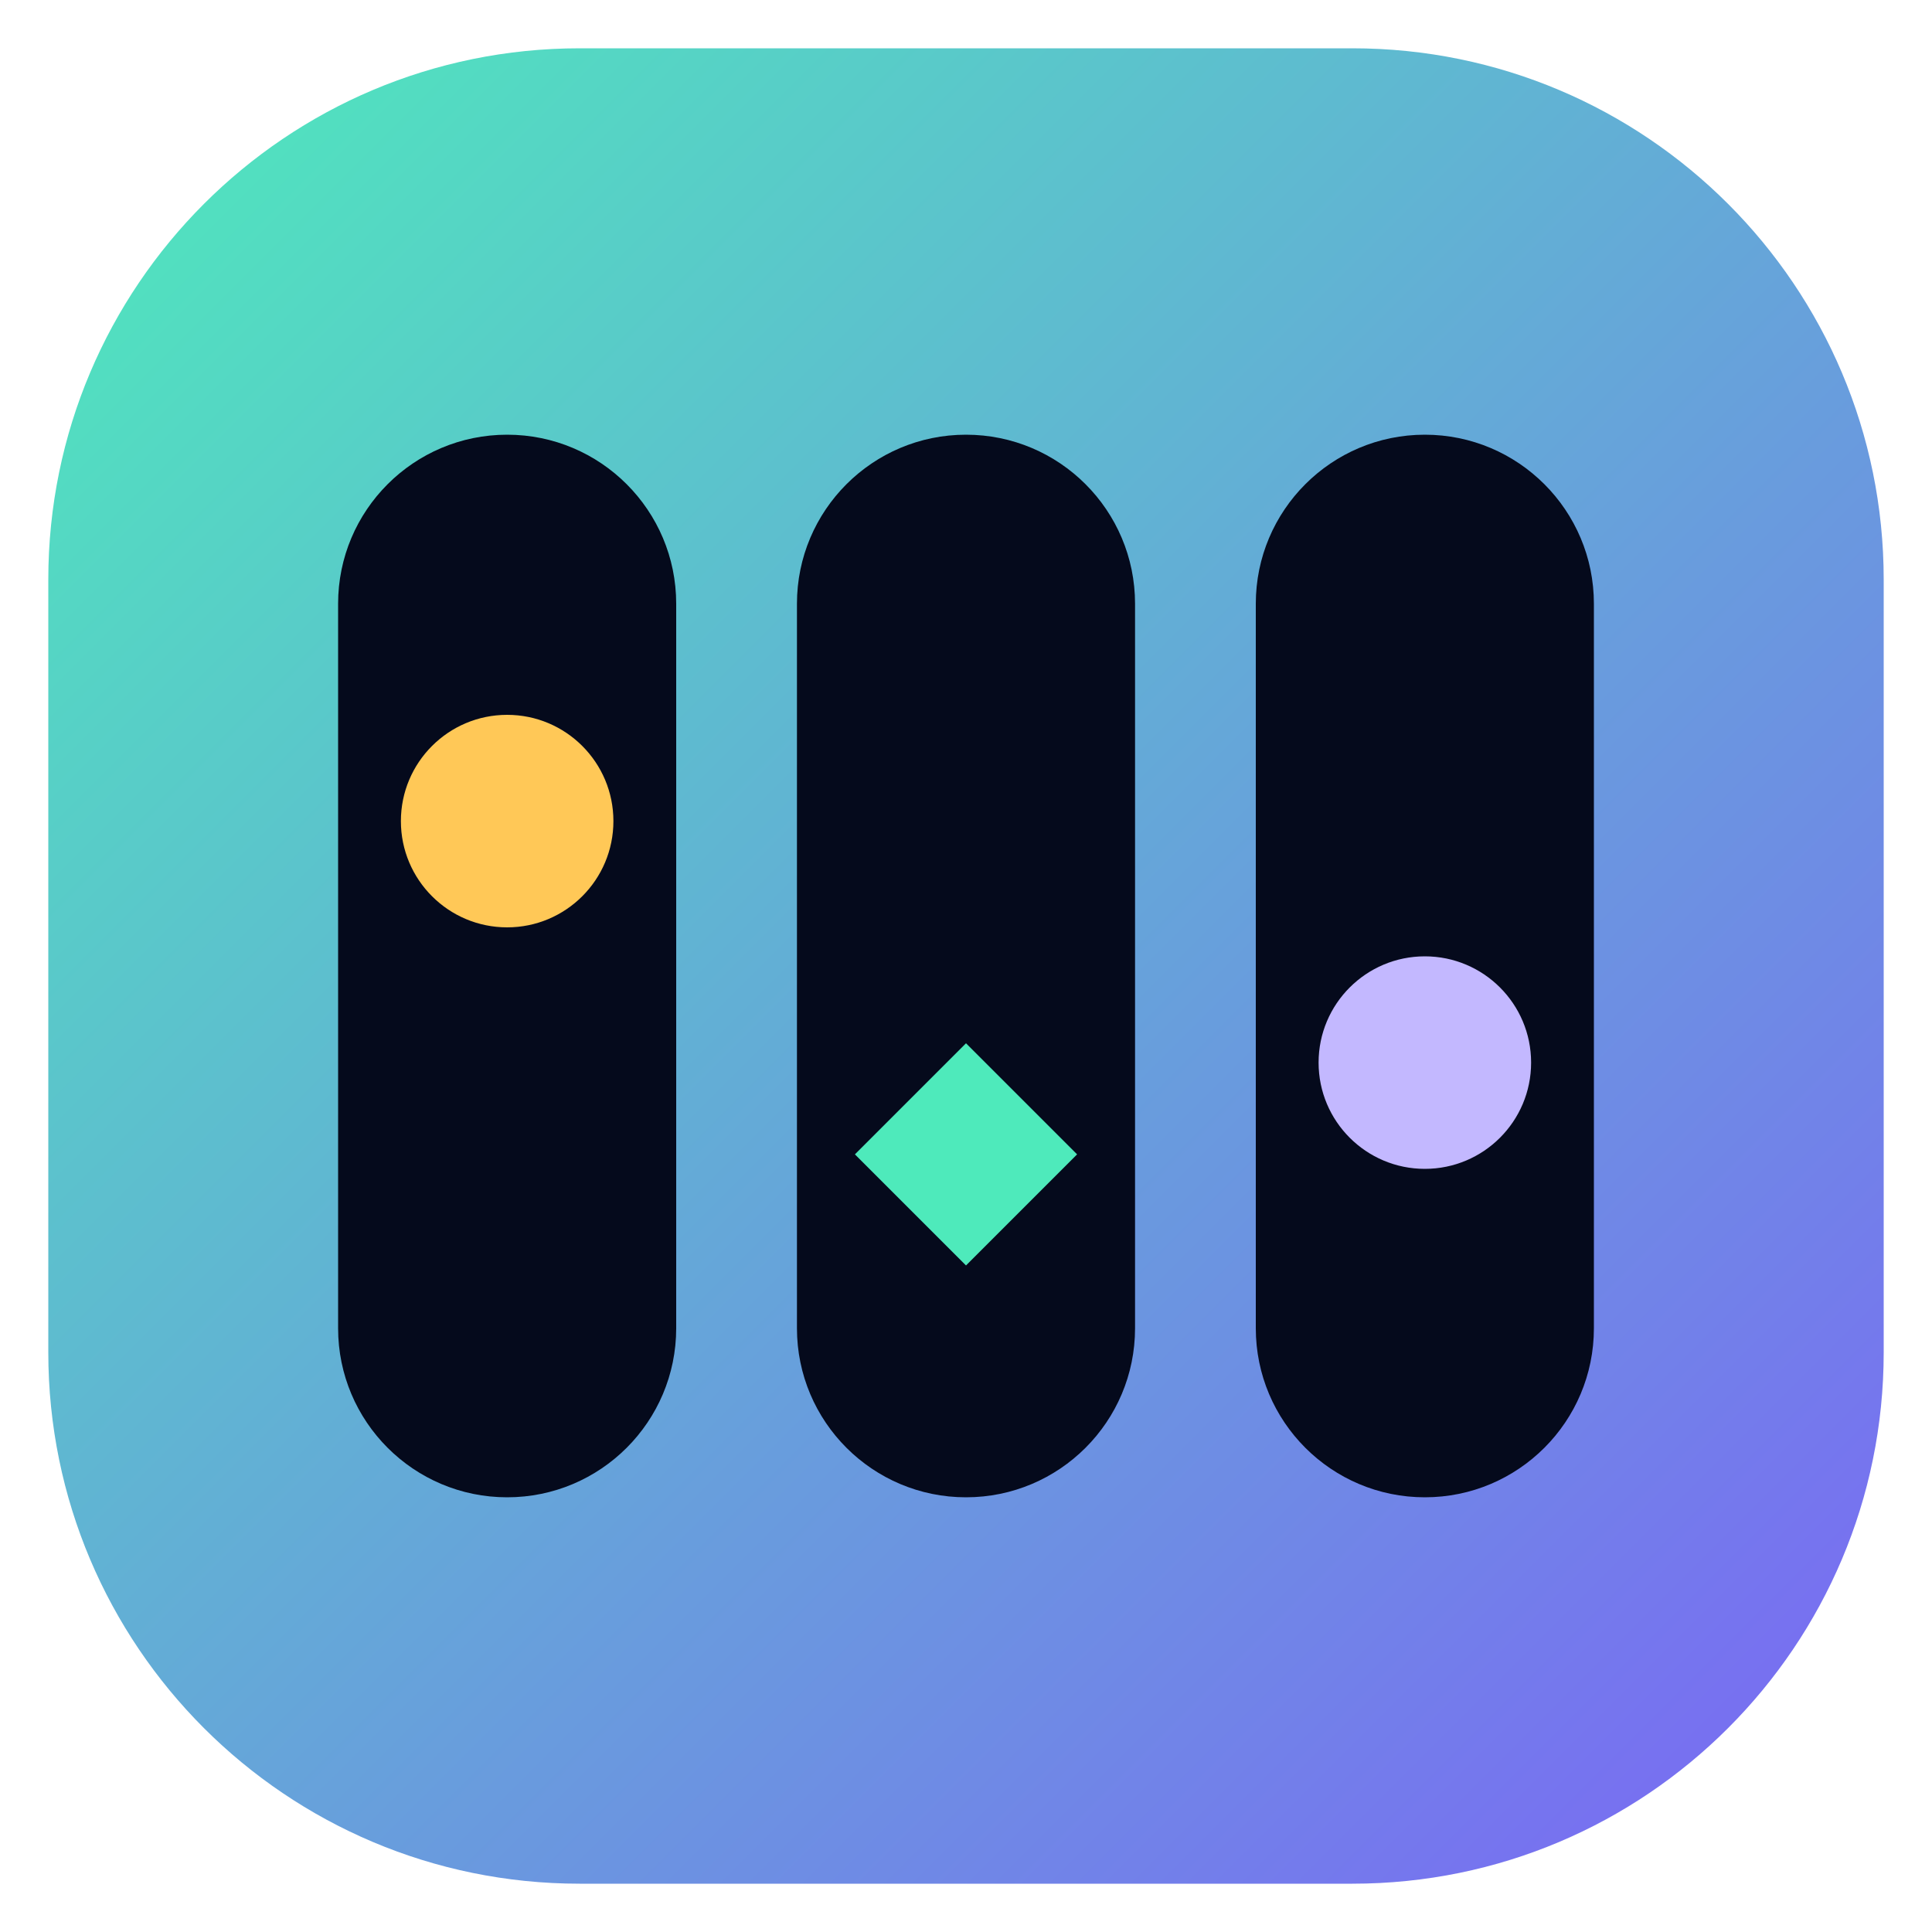
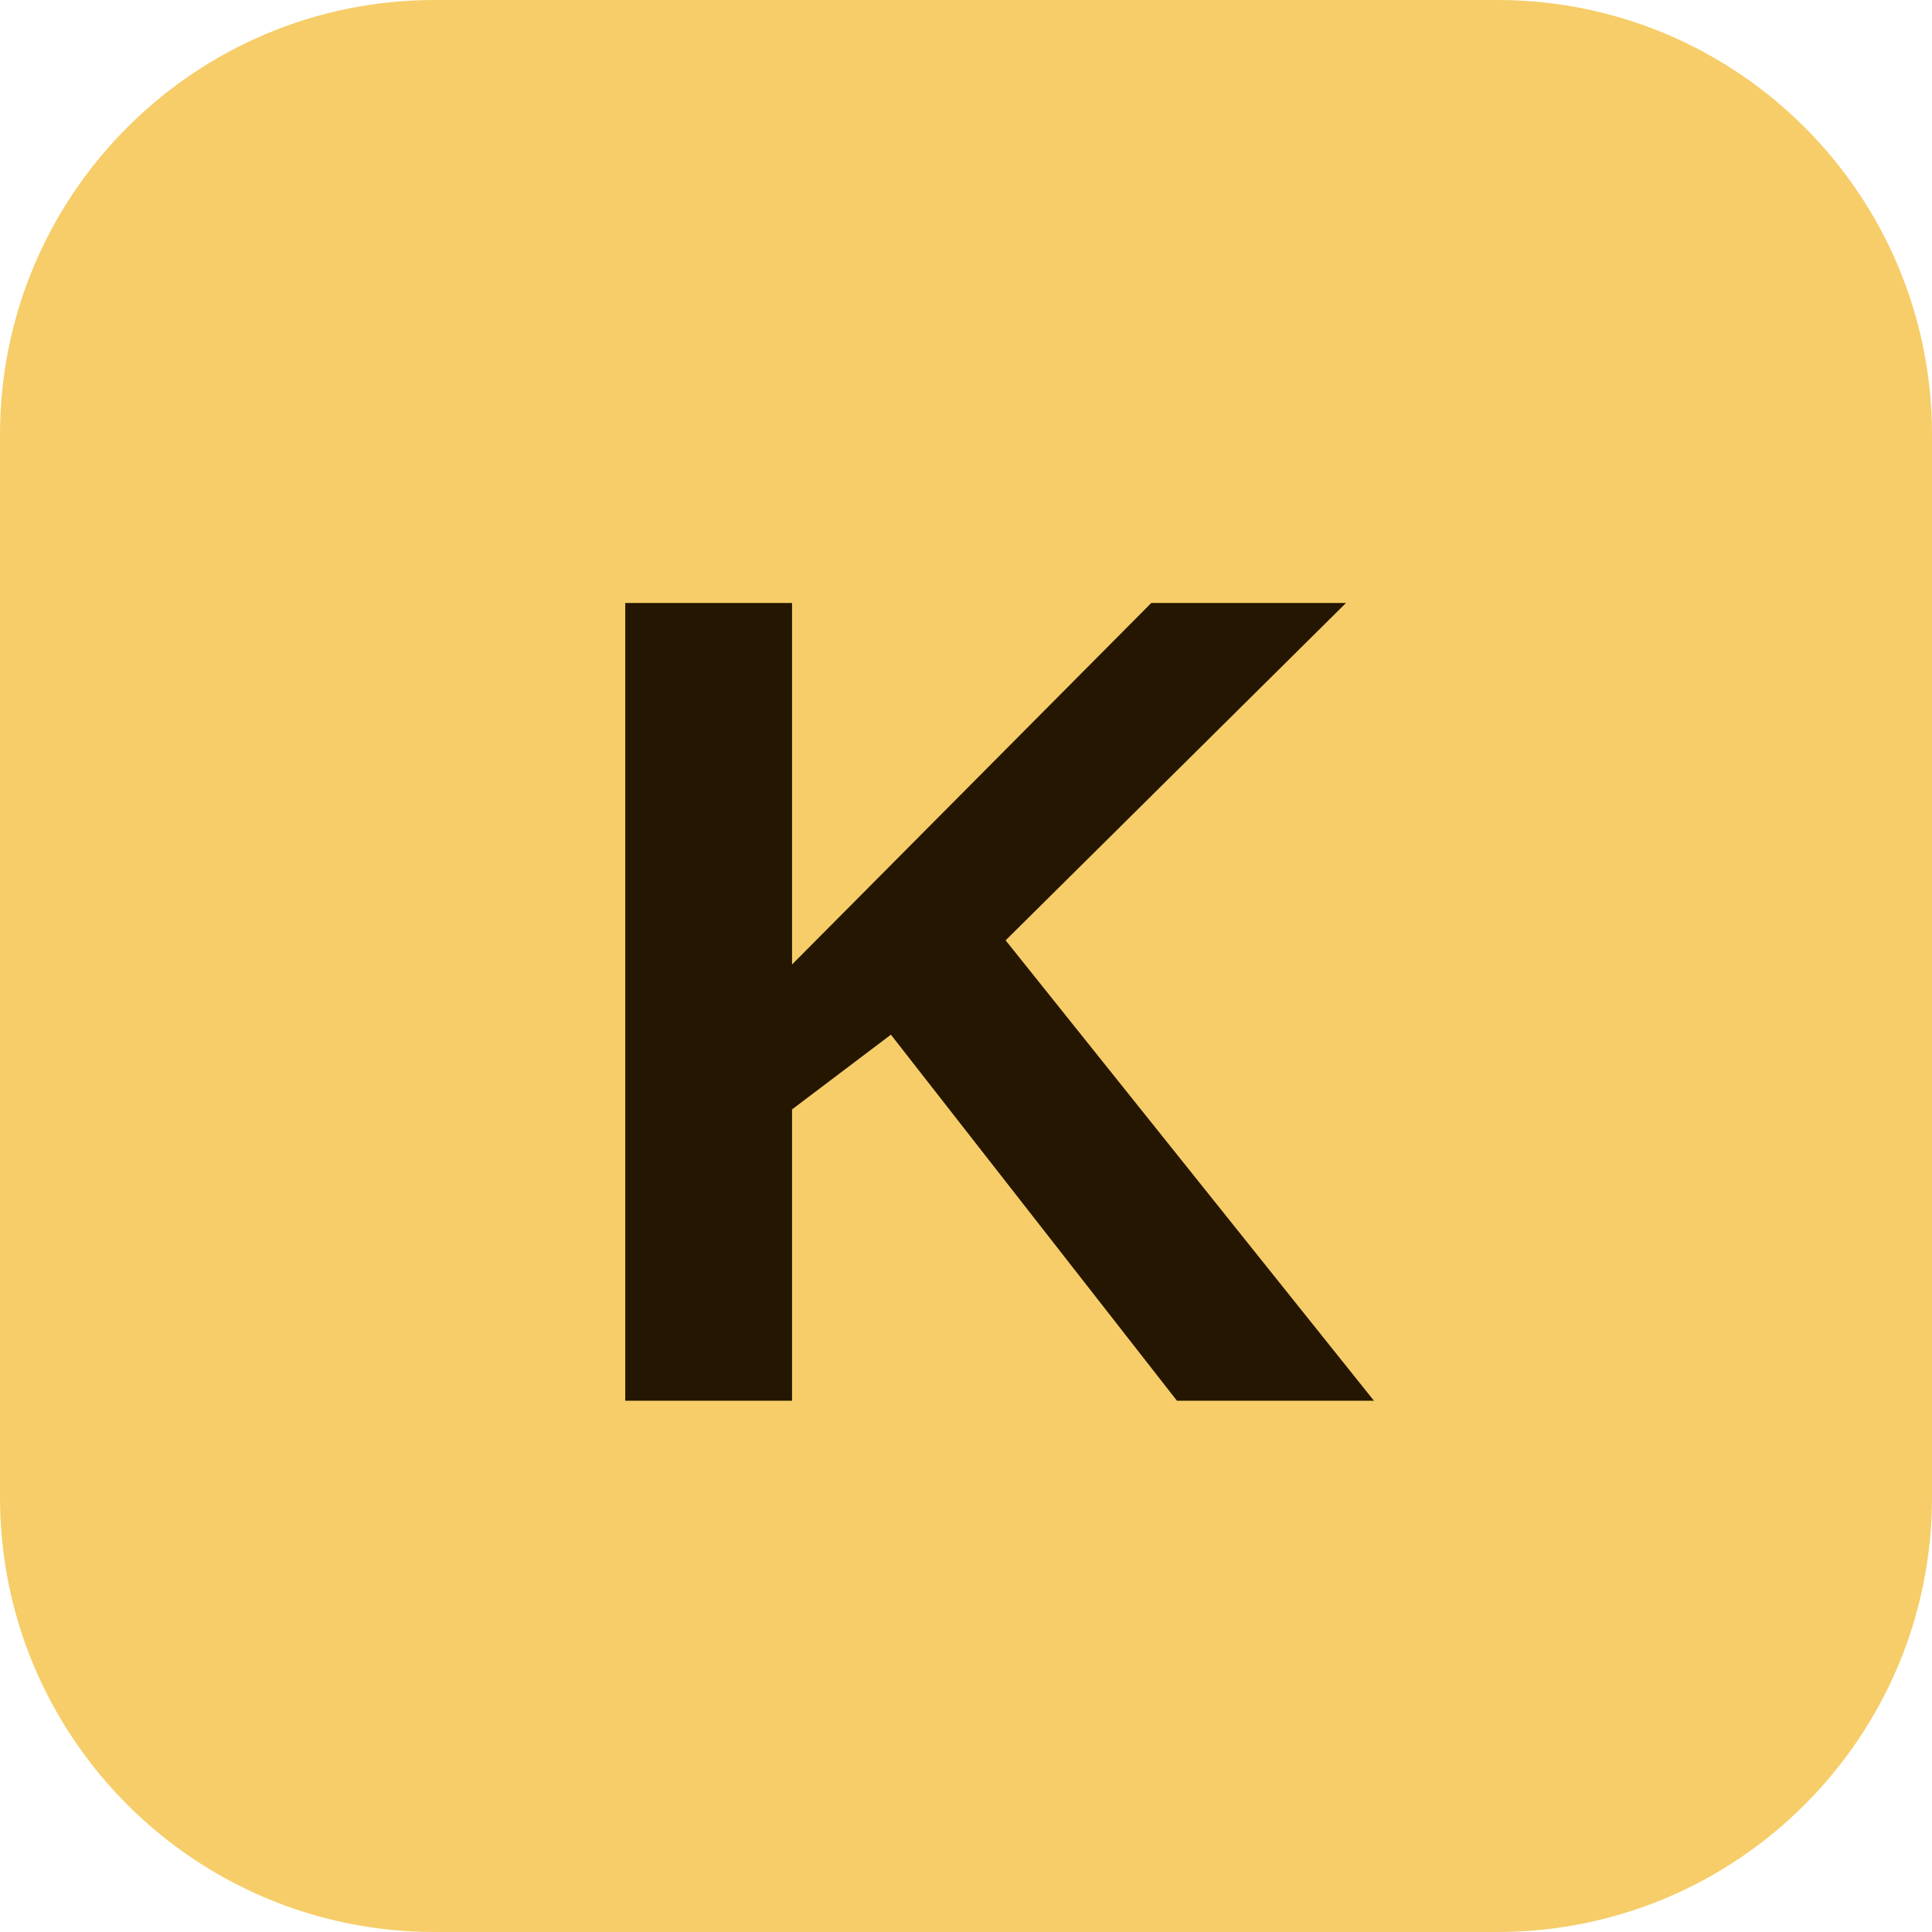
<svg xmlns="http://www.w3.org/2000/svg" viewBox="0 0 40 40">
-   <defs>
-     <linearGradient id="g" x1="0" y1="0" x2="1" y2="1">
-       <stop offset="0" stop-color="#4eeabb" />
-       <stop offset="1" stop-color="#7b66f5" />
-     </linearGradient>
-   </defs>
-   <rect x="1" y="1" width="38" height="38" rx="11" fill="url(#g)" />
-   <rect x="7" y="9" width="7" height="22" rx="3.5" fill="#050a1c" />
-   <rect x="16.5" y="9" width="7" height="22" rx="3.5" fill="#050a1c" />
-   <rect x="26" y="9" width="7" height="22" rx="3.5" fill="#050a1c" />
-   <circle cx="10.5" cy="17" r="2.2" fill="#ffc857" />
-   <path d="M20 21.6l2.3 2.3-2.3 2.3-2.3-2.3z" fill="#4eeabb" />
-   <circle cx="29.5" cy="22" r="2.2" fill="#c3b8ff" />
+   <rect width="40" height="40" rx="9" fill="#f6cd68" />
+   <text x="20" y="29" text-anchor="middle" font-family="Arial Black, Arial, sans-serif" font-weight="900" font-size="24" fill="#241600">K</text>
</svg>
